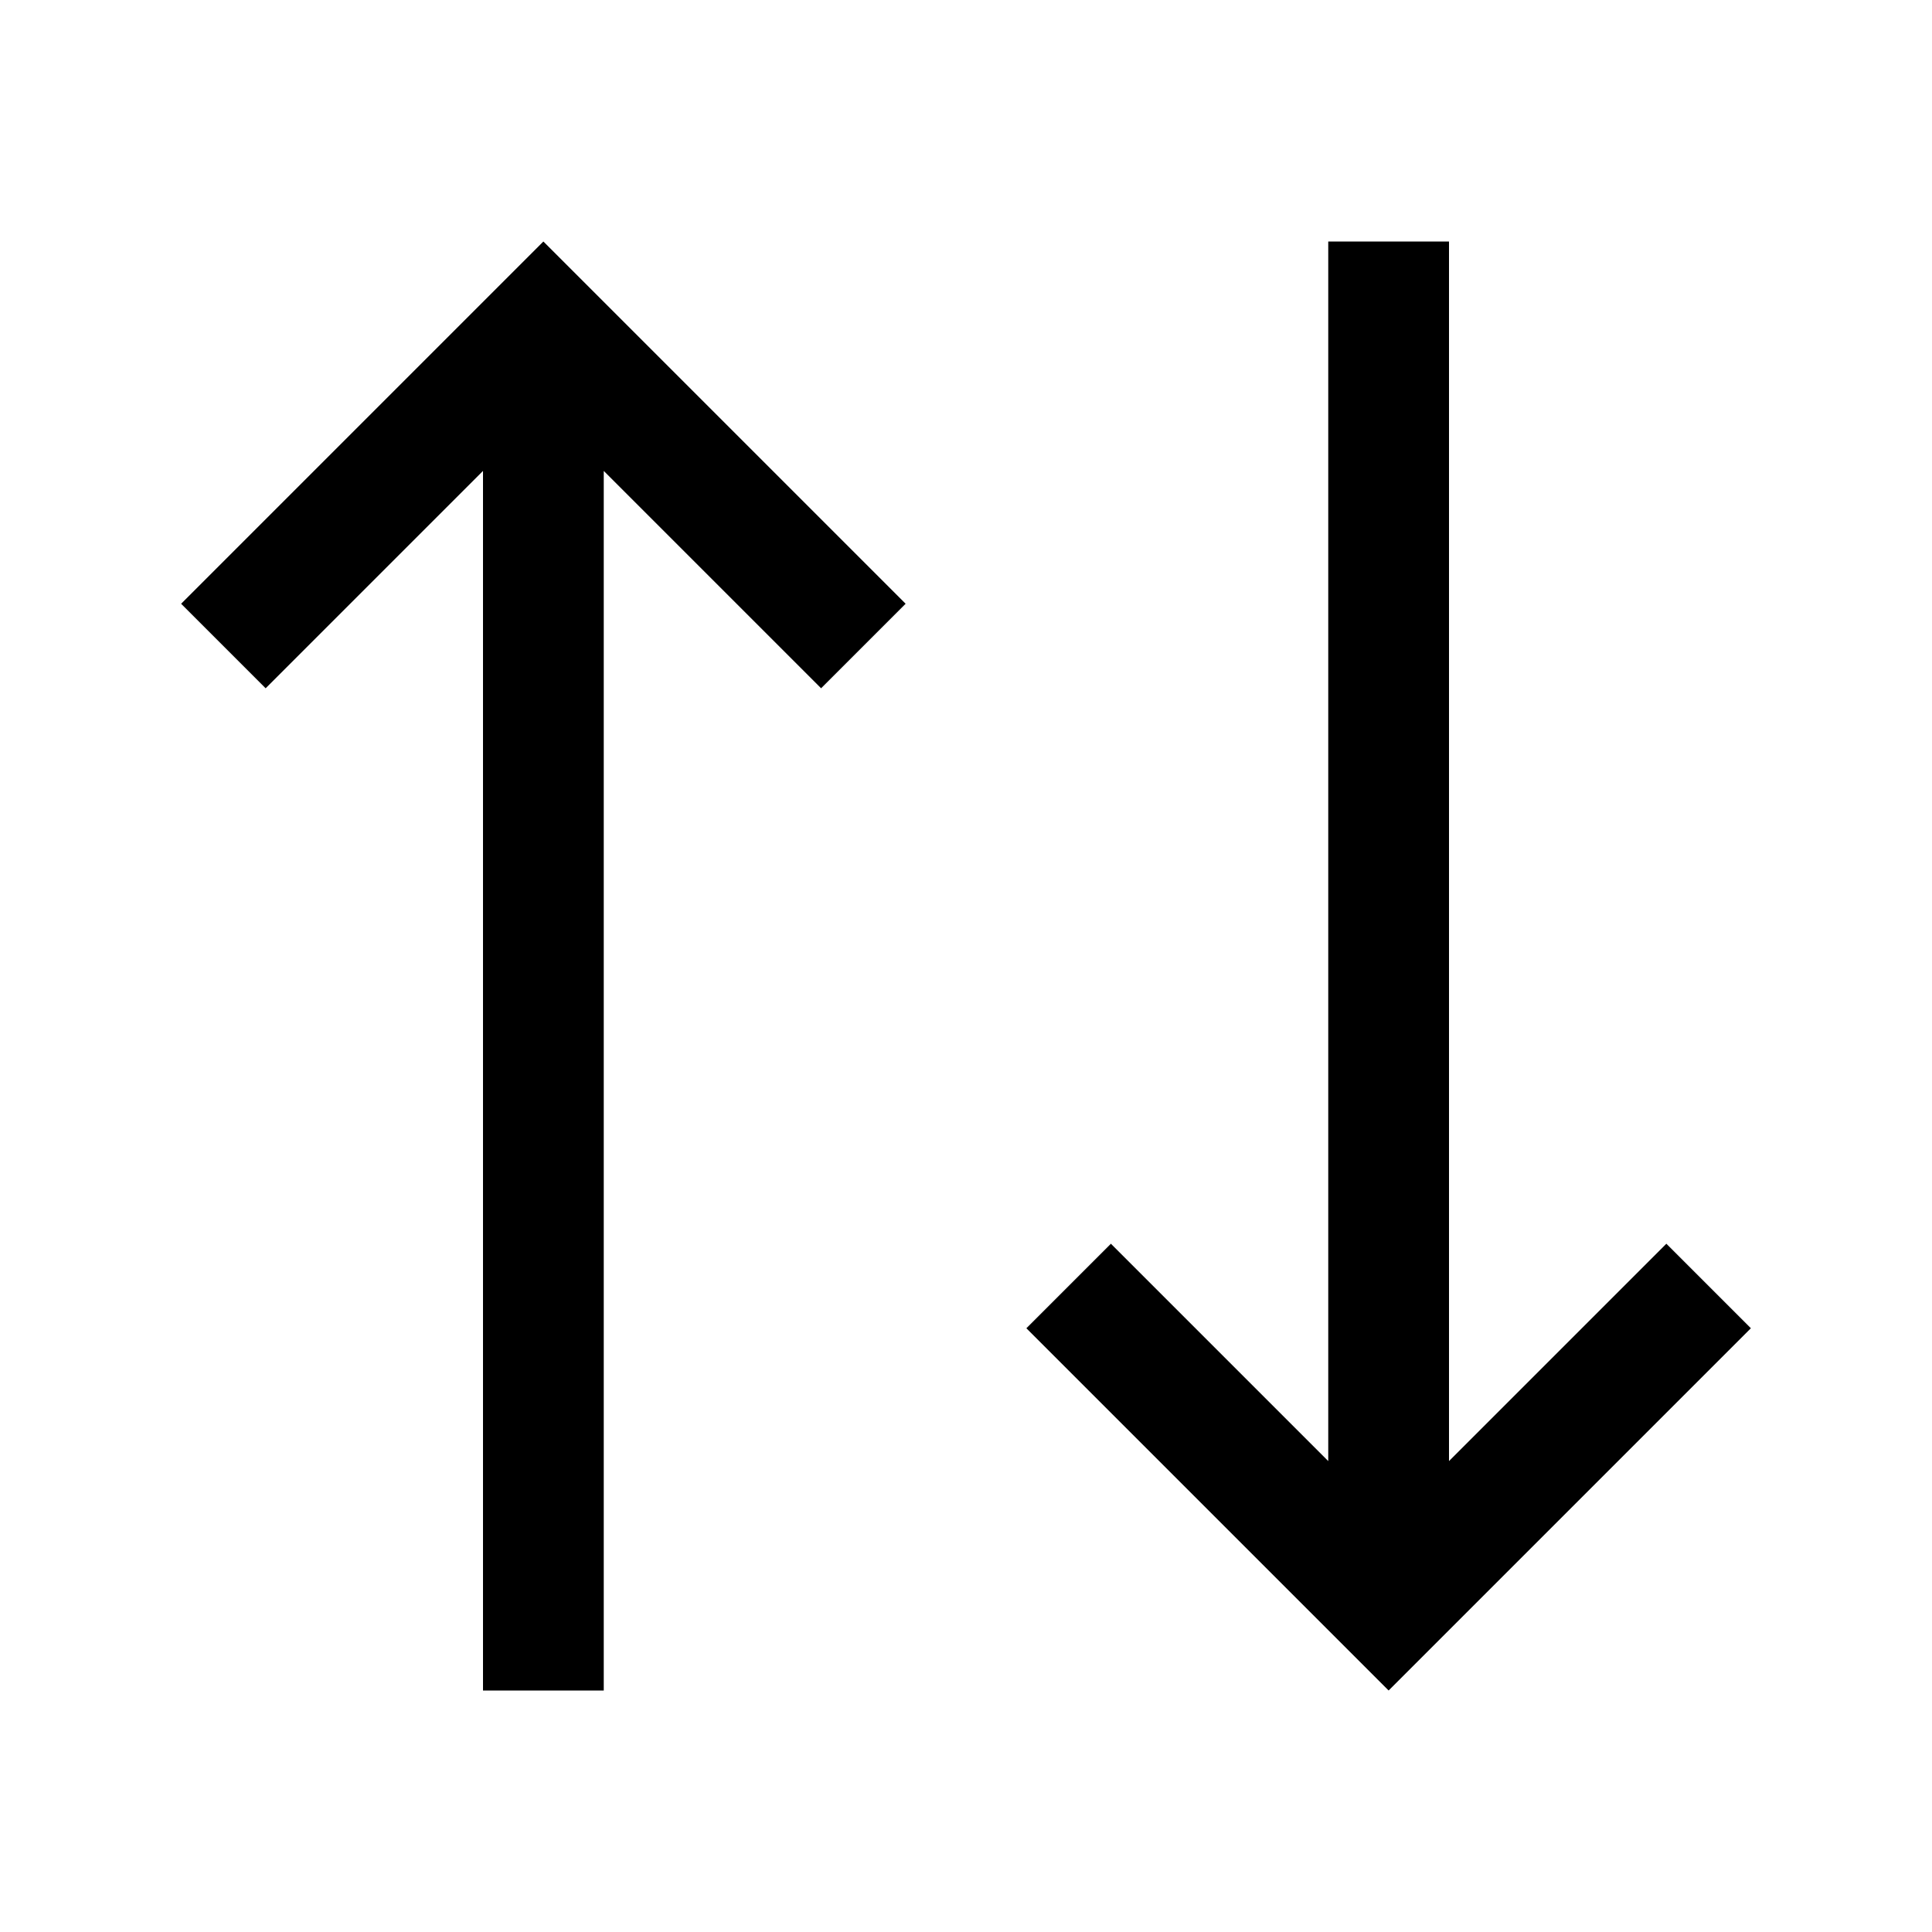
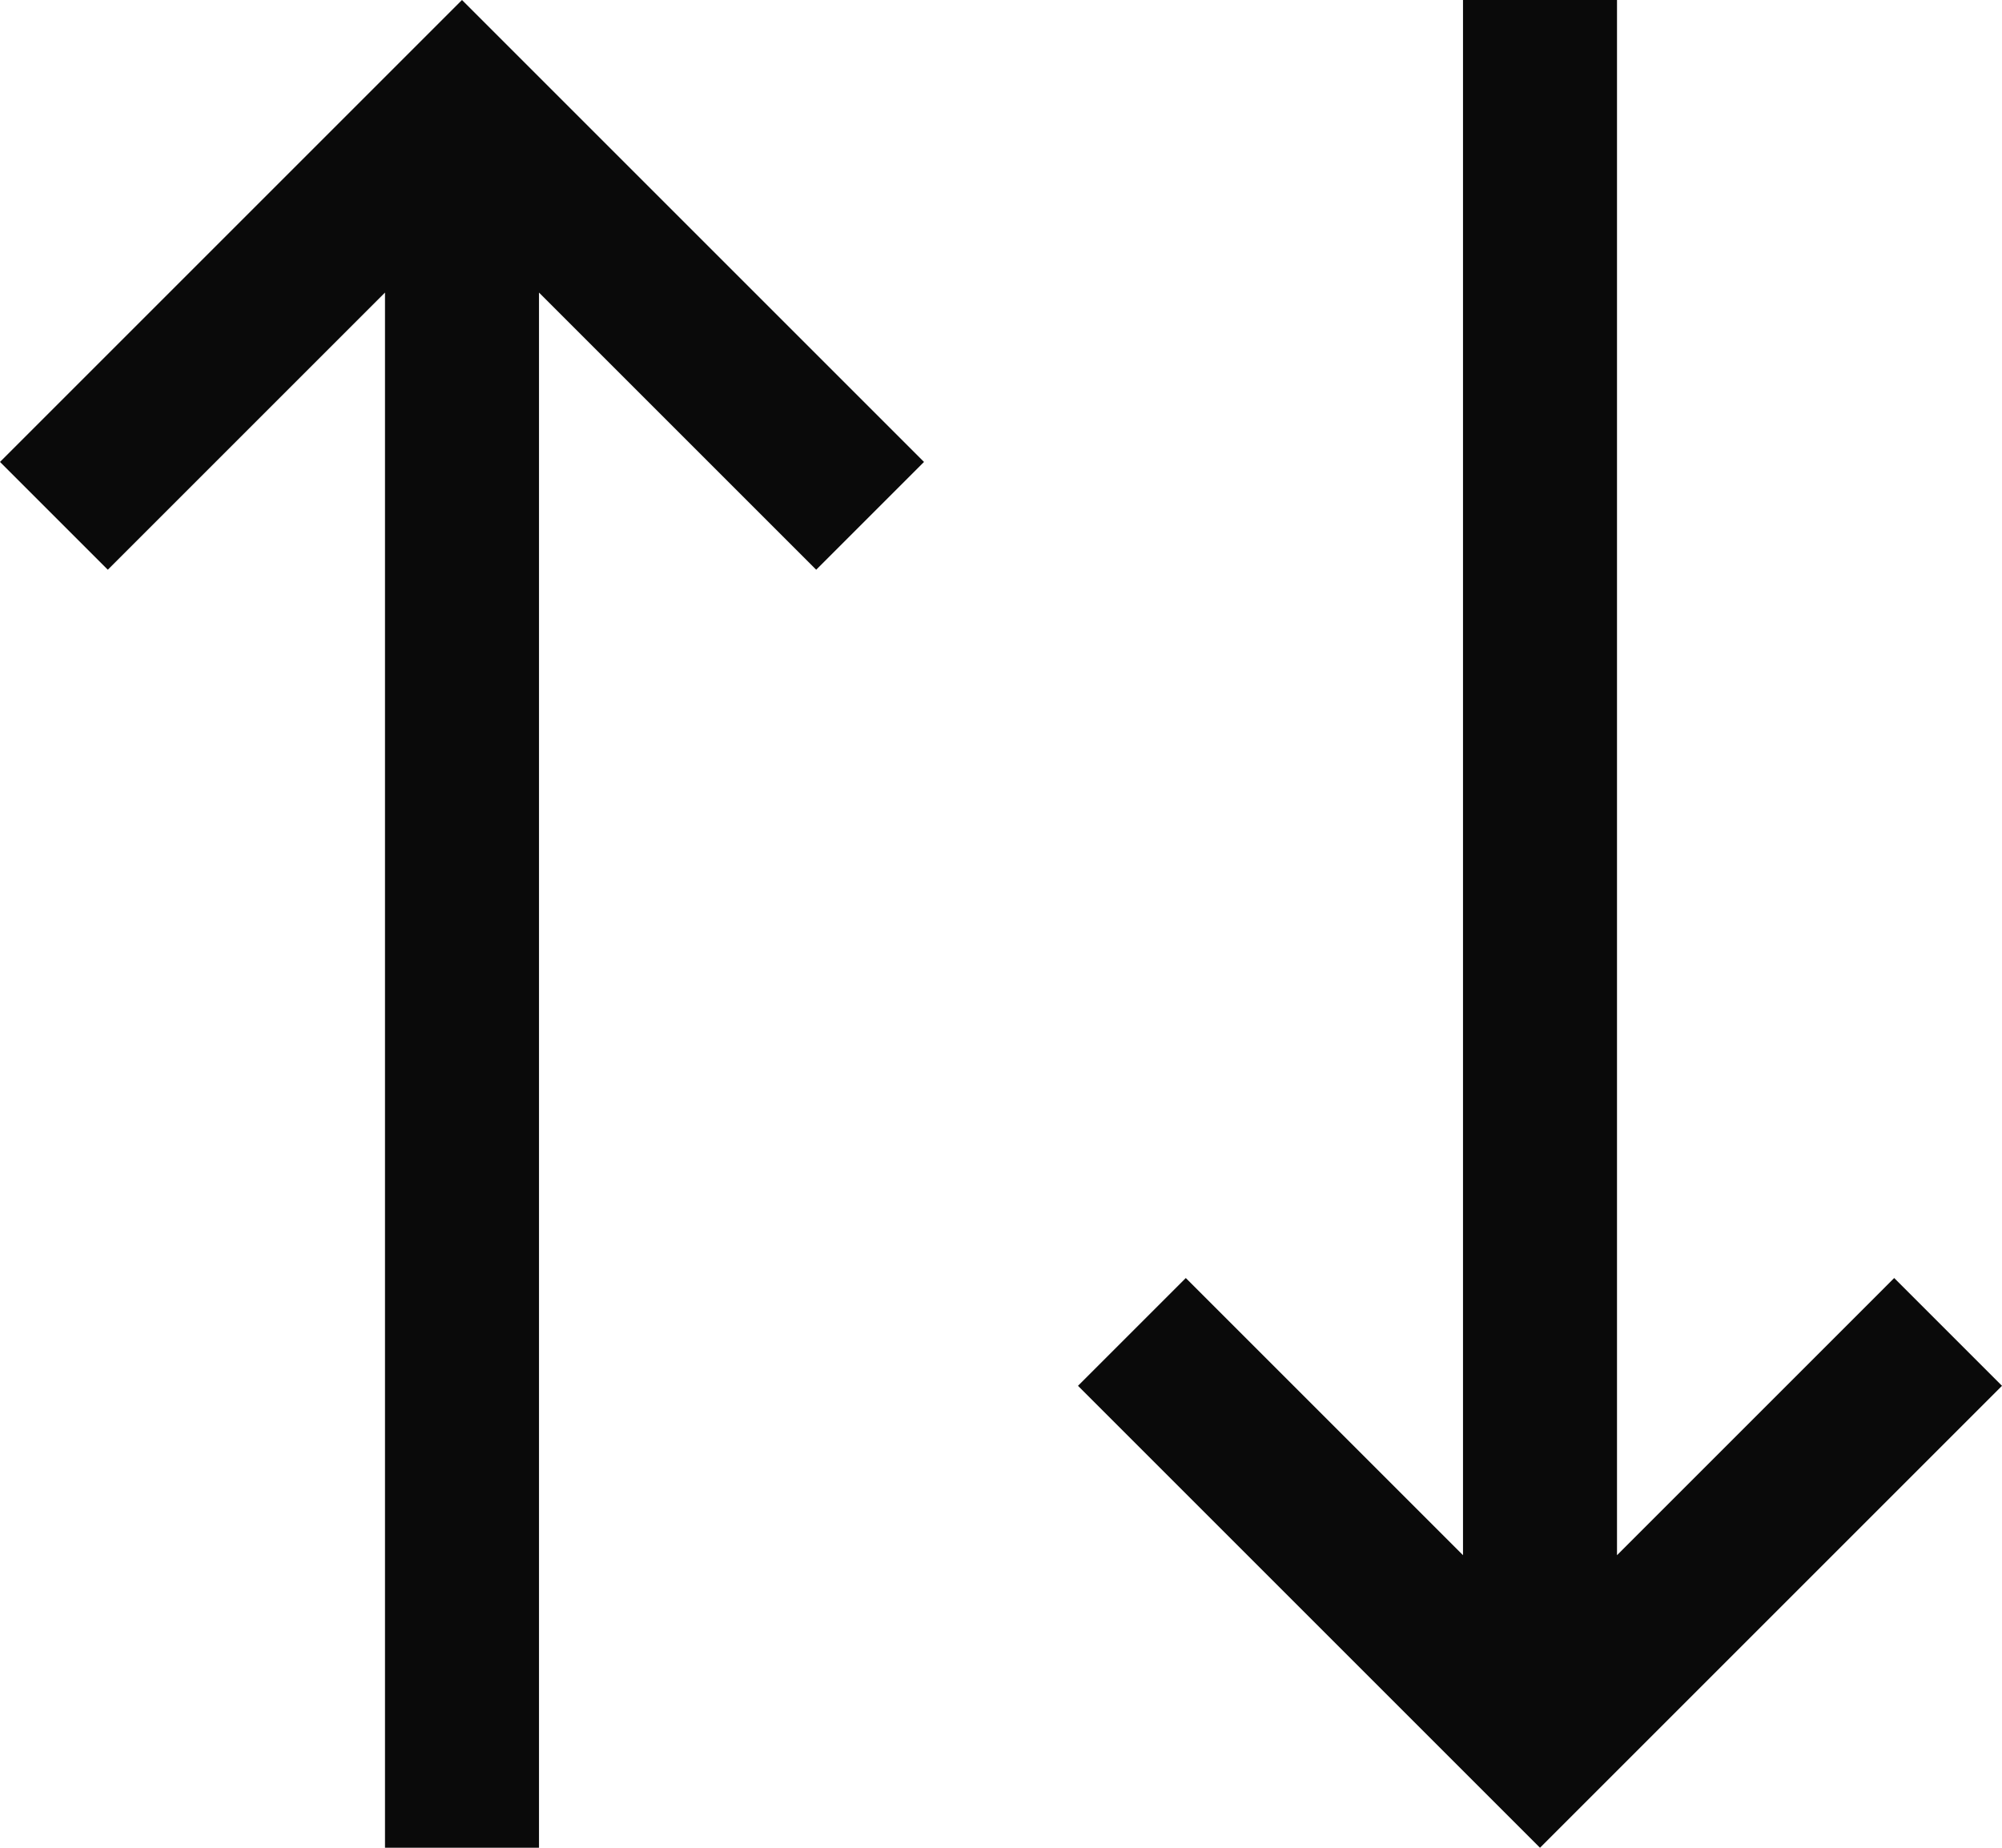
- <svg xmlns="http://www.w3.org/2000/svg" width="16" height="16" viewBox="0 0 16 16" fill="none">
-   <path d="M13.8 10.3L12 12.1V2H11V12.1L9.2 10.3L8.5 11L11.5 14L14.5 11L13.8 10.3Z" fill="black" style="fill:black;fill-opacity:1;" />
-   <path d="M4.5 2L1.5 5L2.2 5.7L4 3.9V14H5V3.9L6.8 5.7L7.5 5L4.5 2Z" fill="black" style="fill:black;fill-opacity:1;" />
+ <svg xmlns="http://www.w3.org/2000/svg" width="13" height="12" viewBox="0 0 13 12" fill="none">
+   <path d="M12.3 8.3L10.5 10.1V0H9.5V10.1L7.7 8.3L7 9L10 12L13 9L12.3 8.3Z" fill="#0A0A0A" />
+   <path d="M3 0L0 3L0.7 3.7L2.5 1.9V12H3.5V1.9L5.3 3.7L6 3L3 0Z" fill="#0A0A0A" />
</svg>
